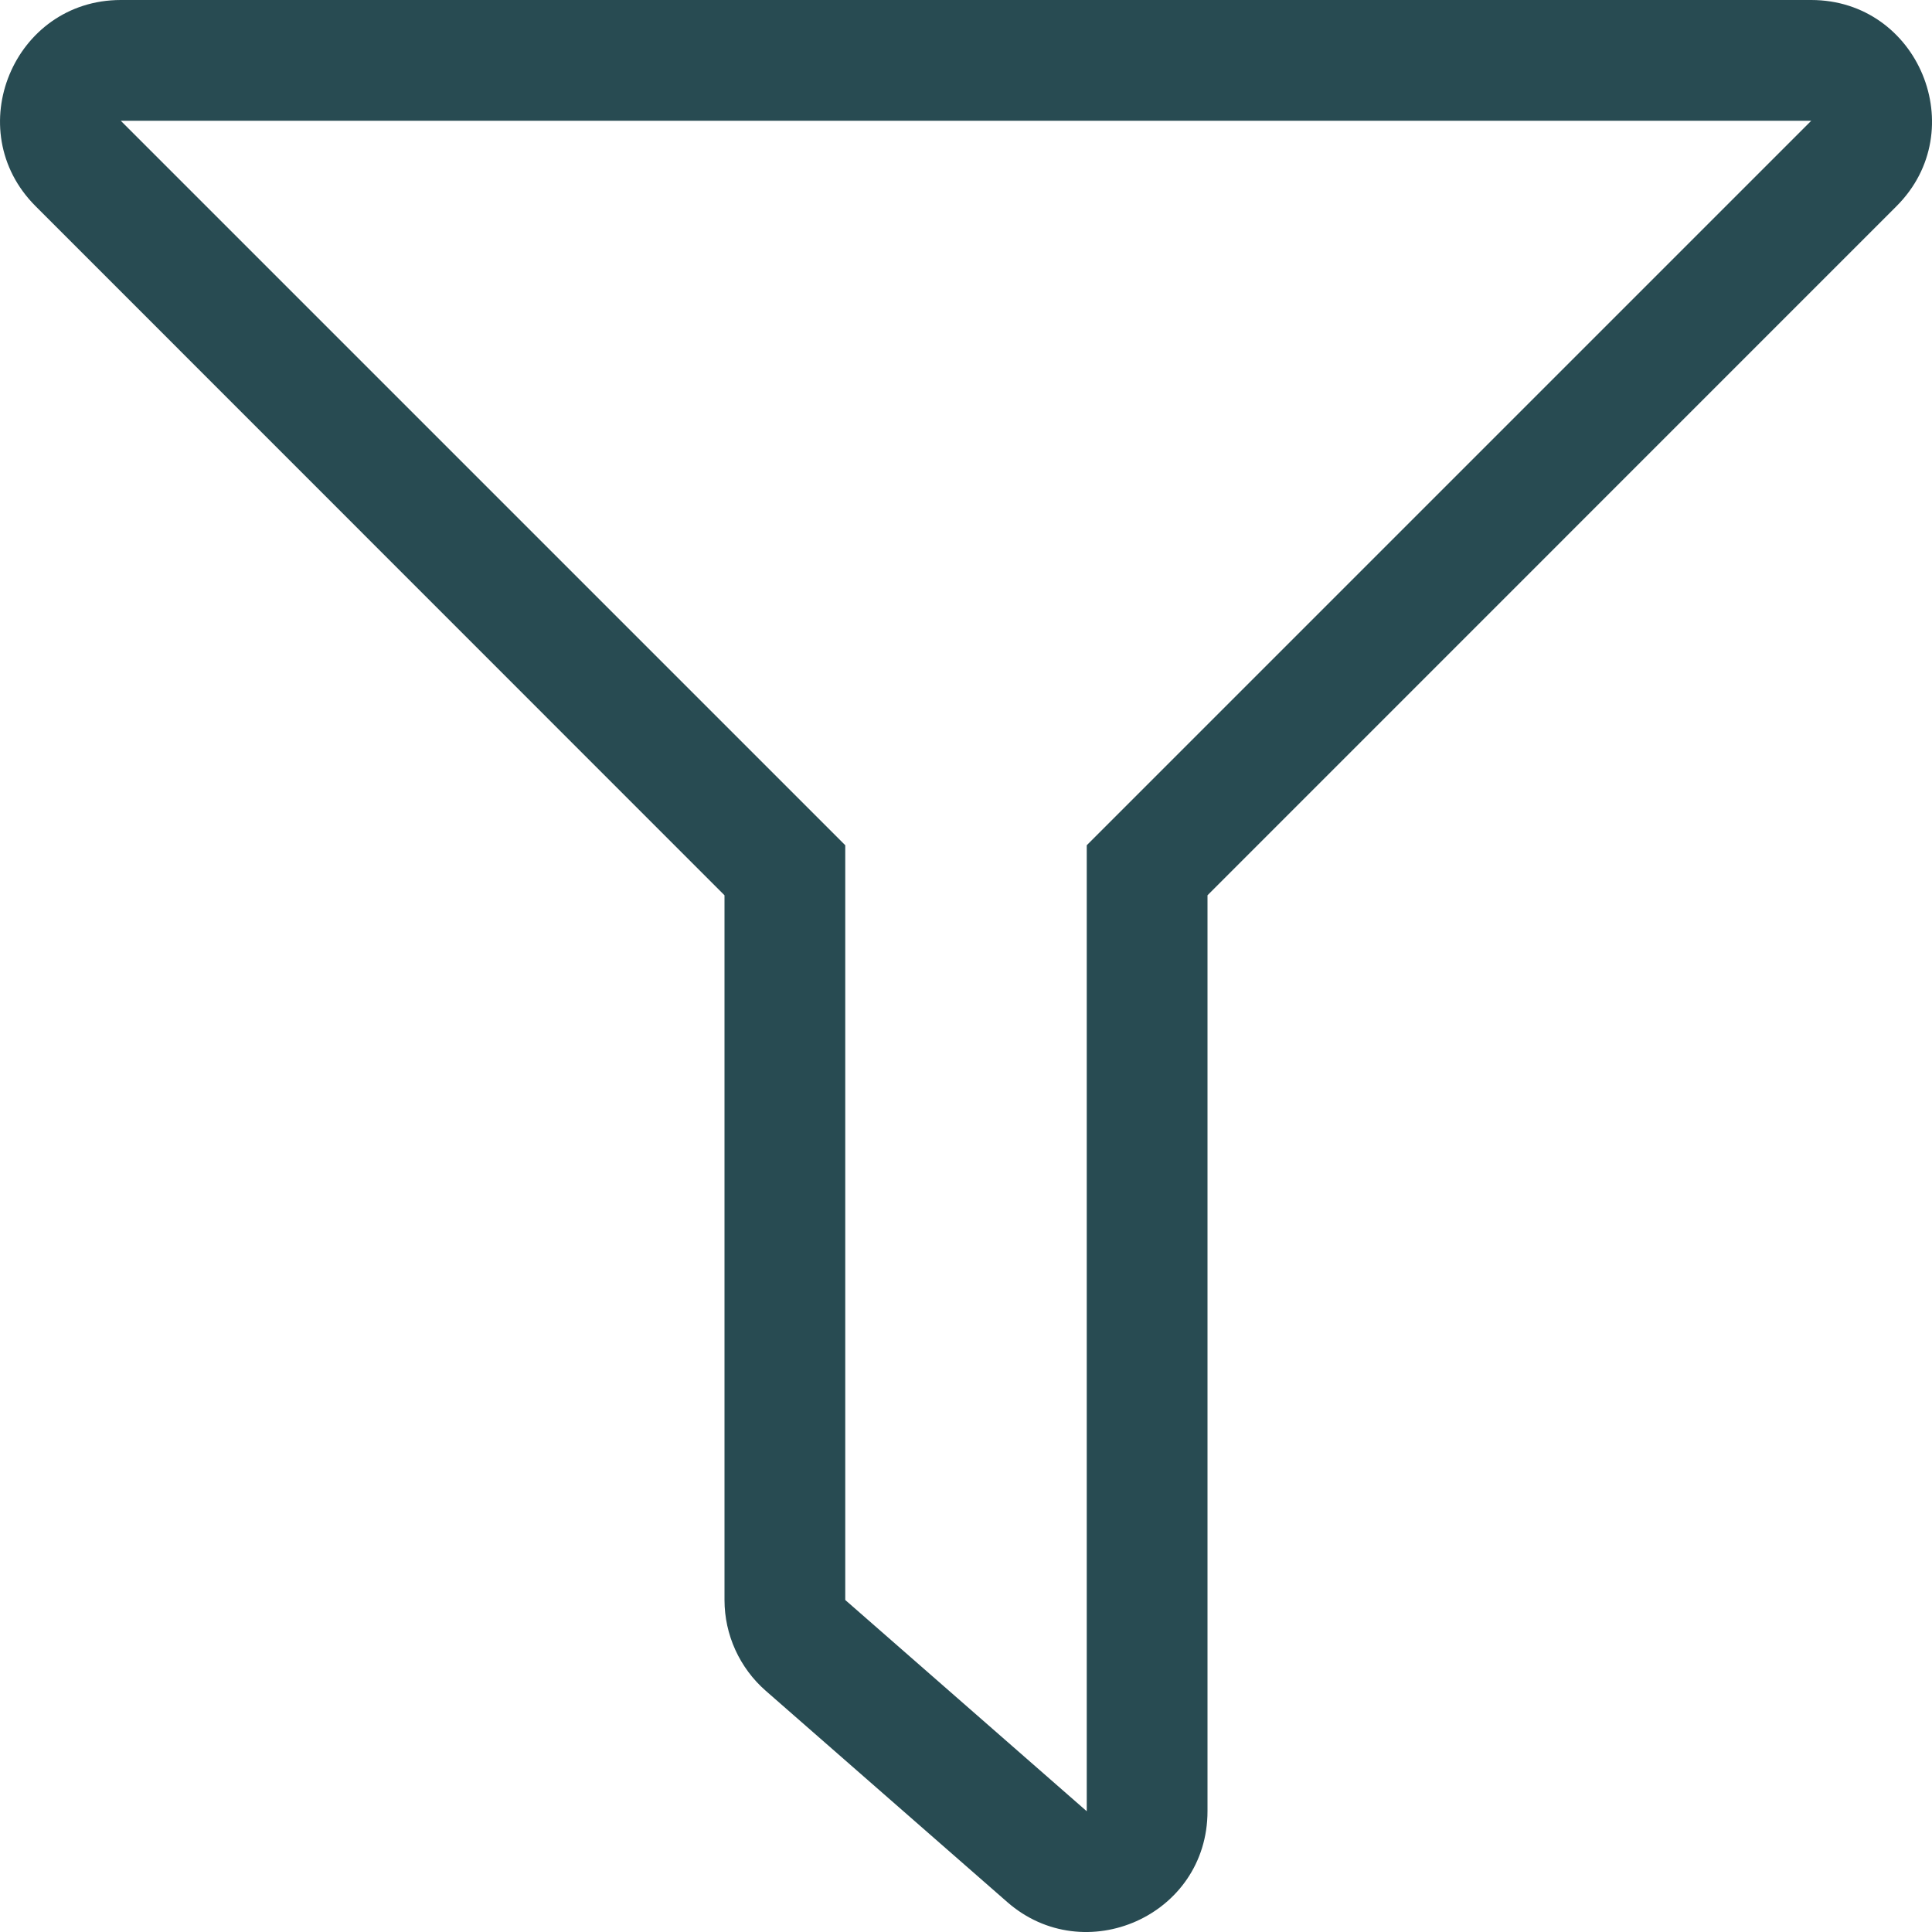
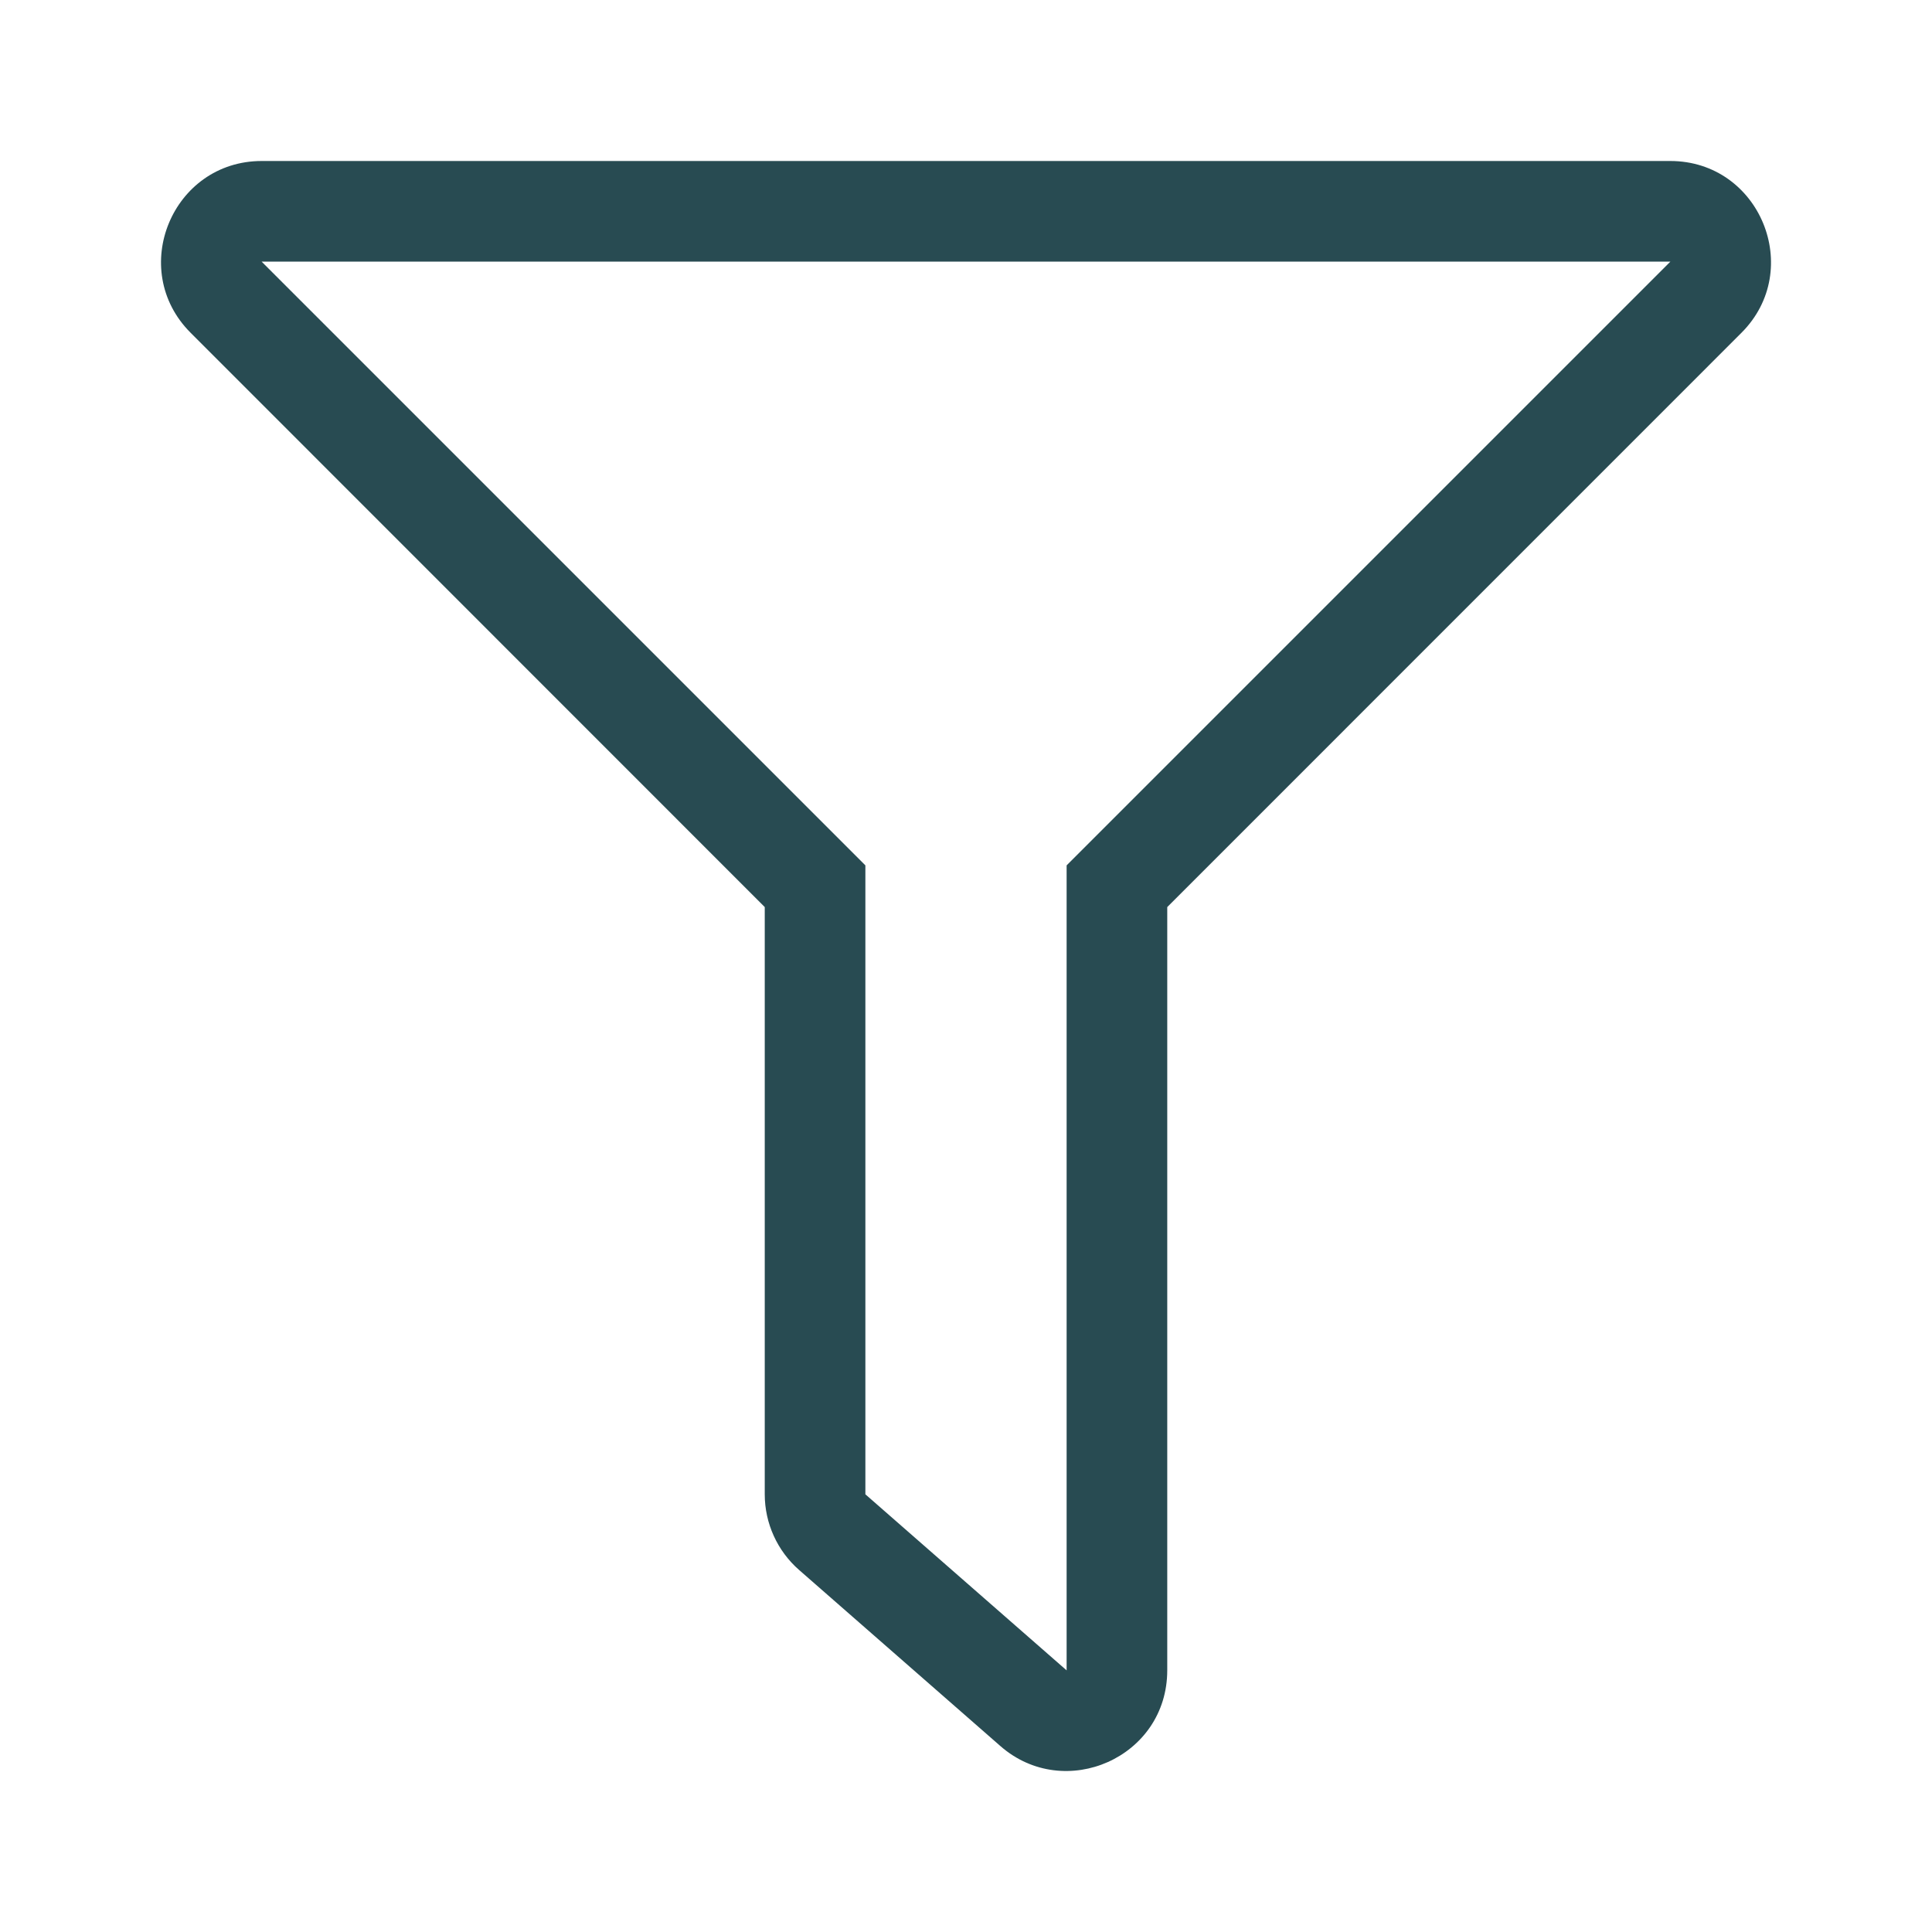
- <svg xmlns="http://www.w3.org/2000/svg" viewBox="0 0 20 20" version="1.1">
-   <g id="Symbols" stroke="none" stroke-width="1" fill="none" fill-rule="evenodd">
-     <g id="Icon/Funnel/Line" transform="translate(-2, -2)" fill="#284B52">
-       <path d="M20.749,2 L3.251,2 C2.141,2 1.581,3.347 2.368,4.134 L9.5,11.268 L9.5,18.563 C9.5,18.923 9.656,19.266 9.927,19.503 L12.427,21.69 C13.225,22.389 14.5,21.834 14.5,20.749 L14.5,11.268 L21.633,4.134 C22.418,3.349 21.861,2 20.749,2 Z M13.25,10.75 L13.25,20.75 L10.75,18.563 L10.75,10.75 L3.25,3.25 L20.75,3.25 L13.25,10.75 Z" id="Shape" />
-     </g>
+ <svg xmlns="http://www.w3.org/2000/svg" viewBox="0 0 24 24" version="1.1">
+   <g id="Icon/Funnel/Line" stroke="none" stroke-width="1" fill="none" fill-rule="evenodd">
+     <polygon id="24pt-Bounding-Box" opacity="0" fill-rule="nonzero" points="0 0 24 0 24 24 0 24" />
+     <path d="M20.749,2 L3.251,2 C2.141,2 1.581,3.347 2.368,4.134 L9.5,11.268 L9.5,18.563 C9.5,18.923 9.656,19.266 9.927,19.503 L12.427,21.69 C13.225,22.389 14.5,21.834 14.5,20.749 L14.5,11.268 L21.633,4.134 C22.418,3.349 21.861,2 20.749,2 Z M13.25,10.75 L13.25,20.75 L10.75,18.563 L10.75,10.75 L3.25,3.25 L20.75,3.25 L13.25,10.75 Z" id="Shape" fill="#284B52" />
  </g>
</svg>
